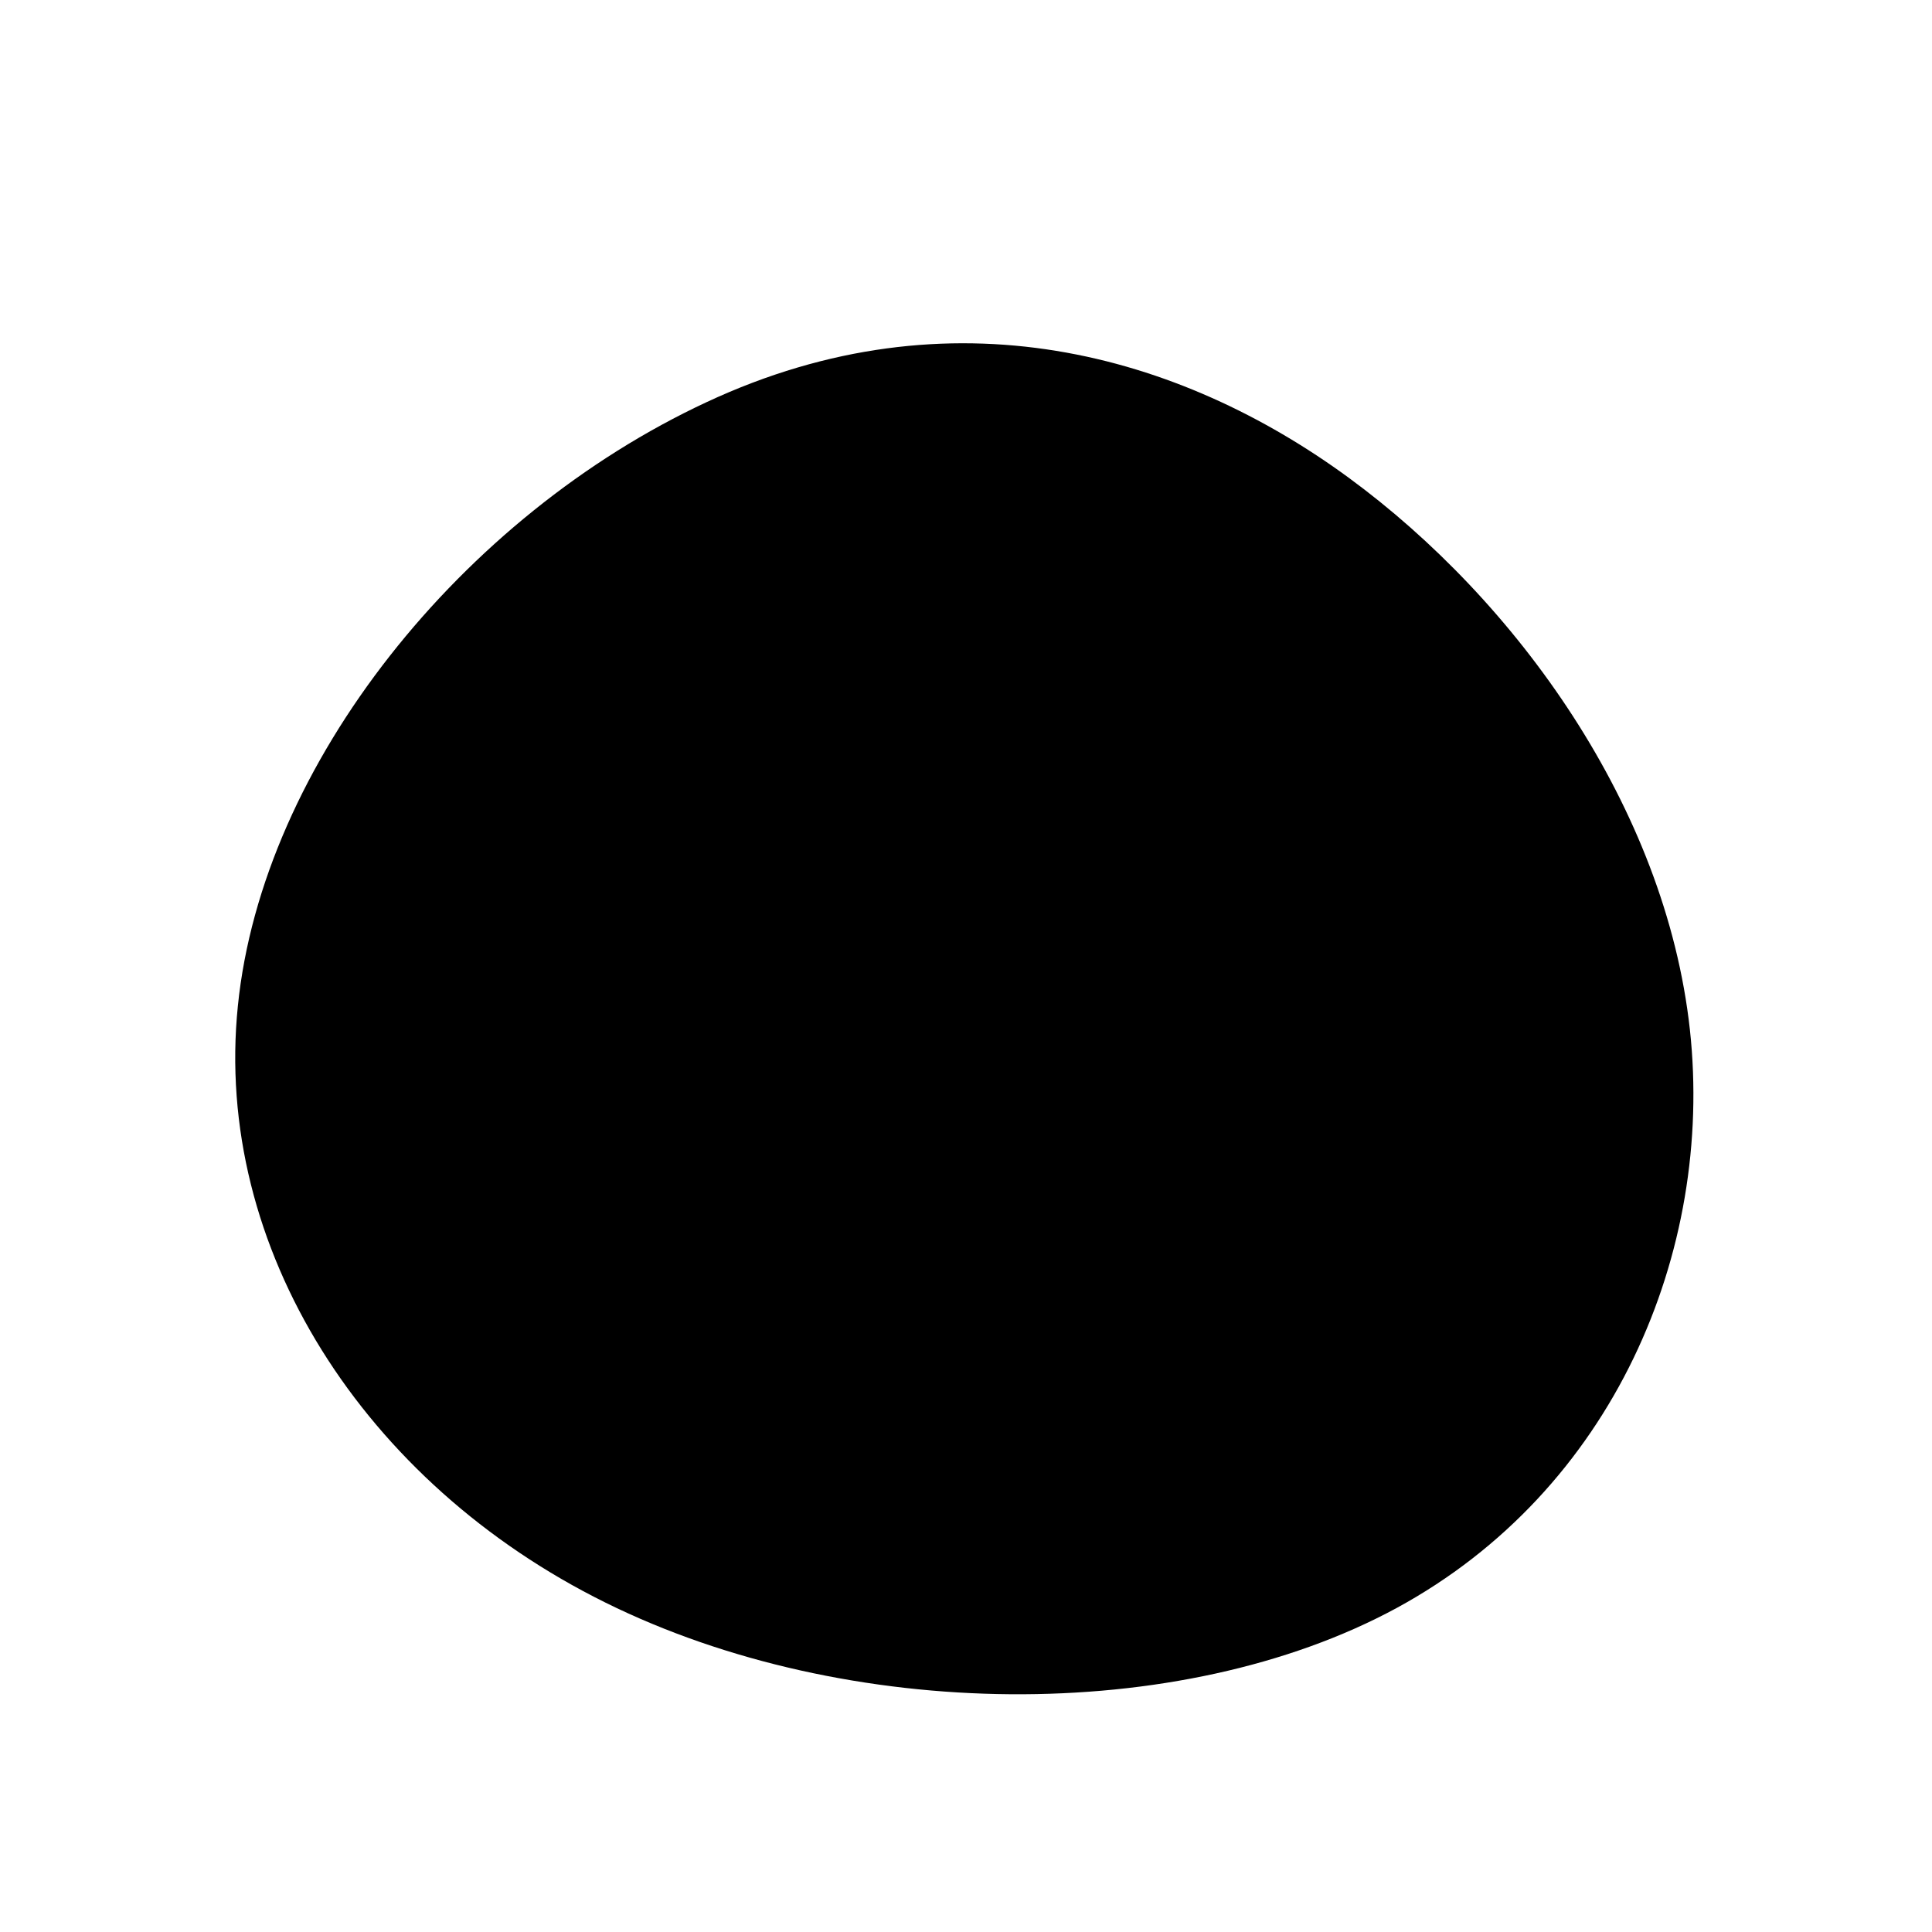
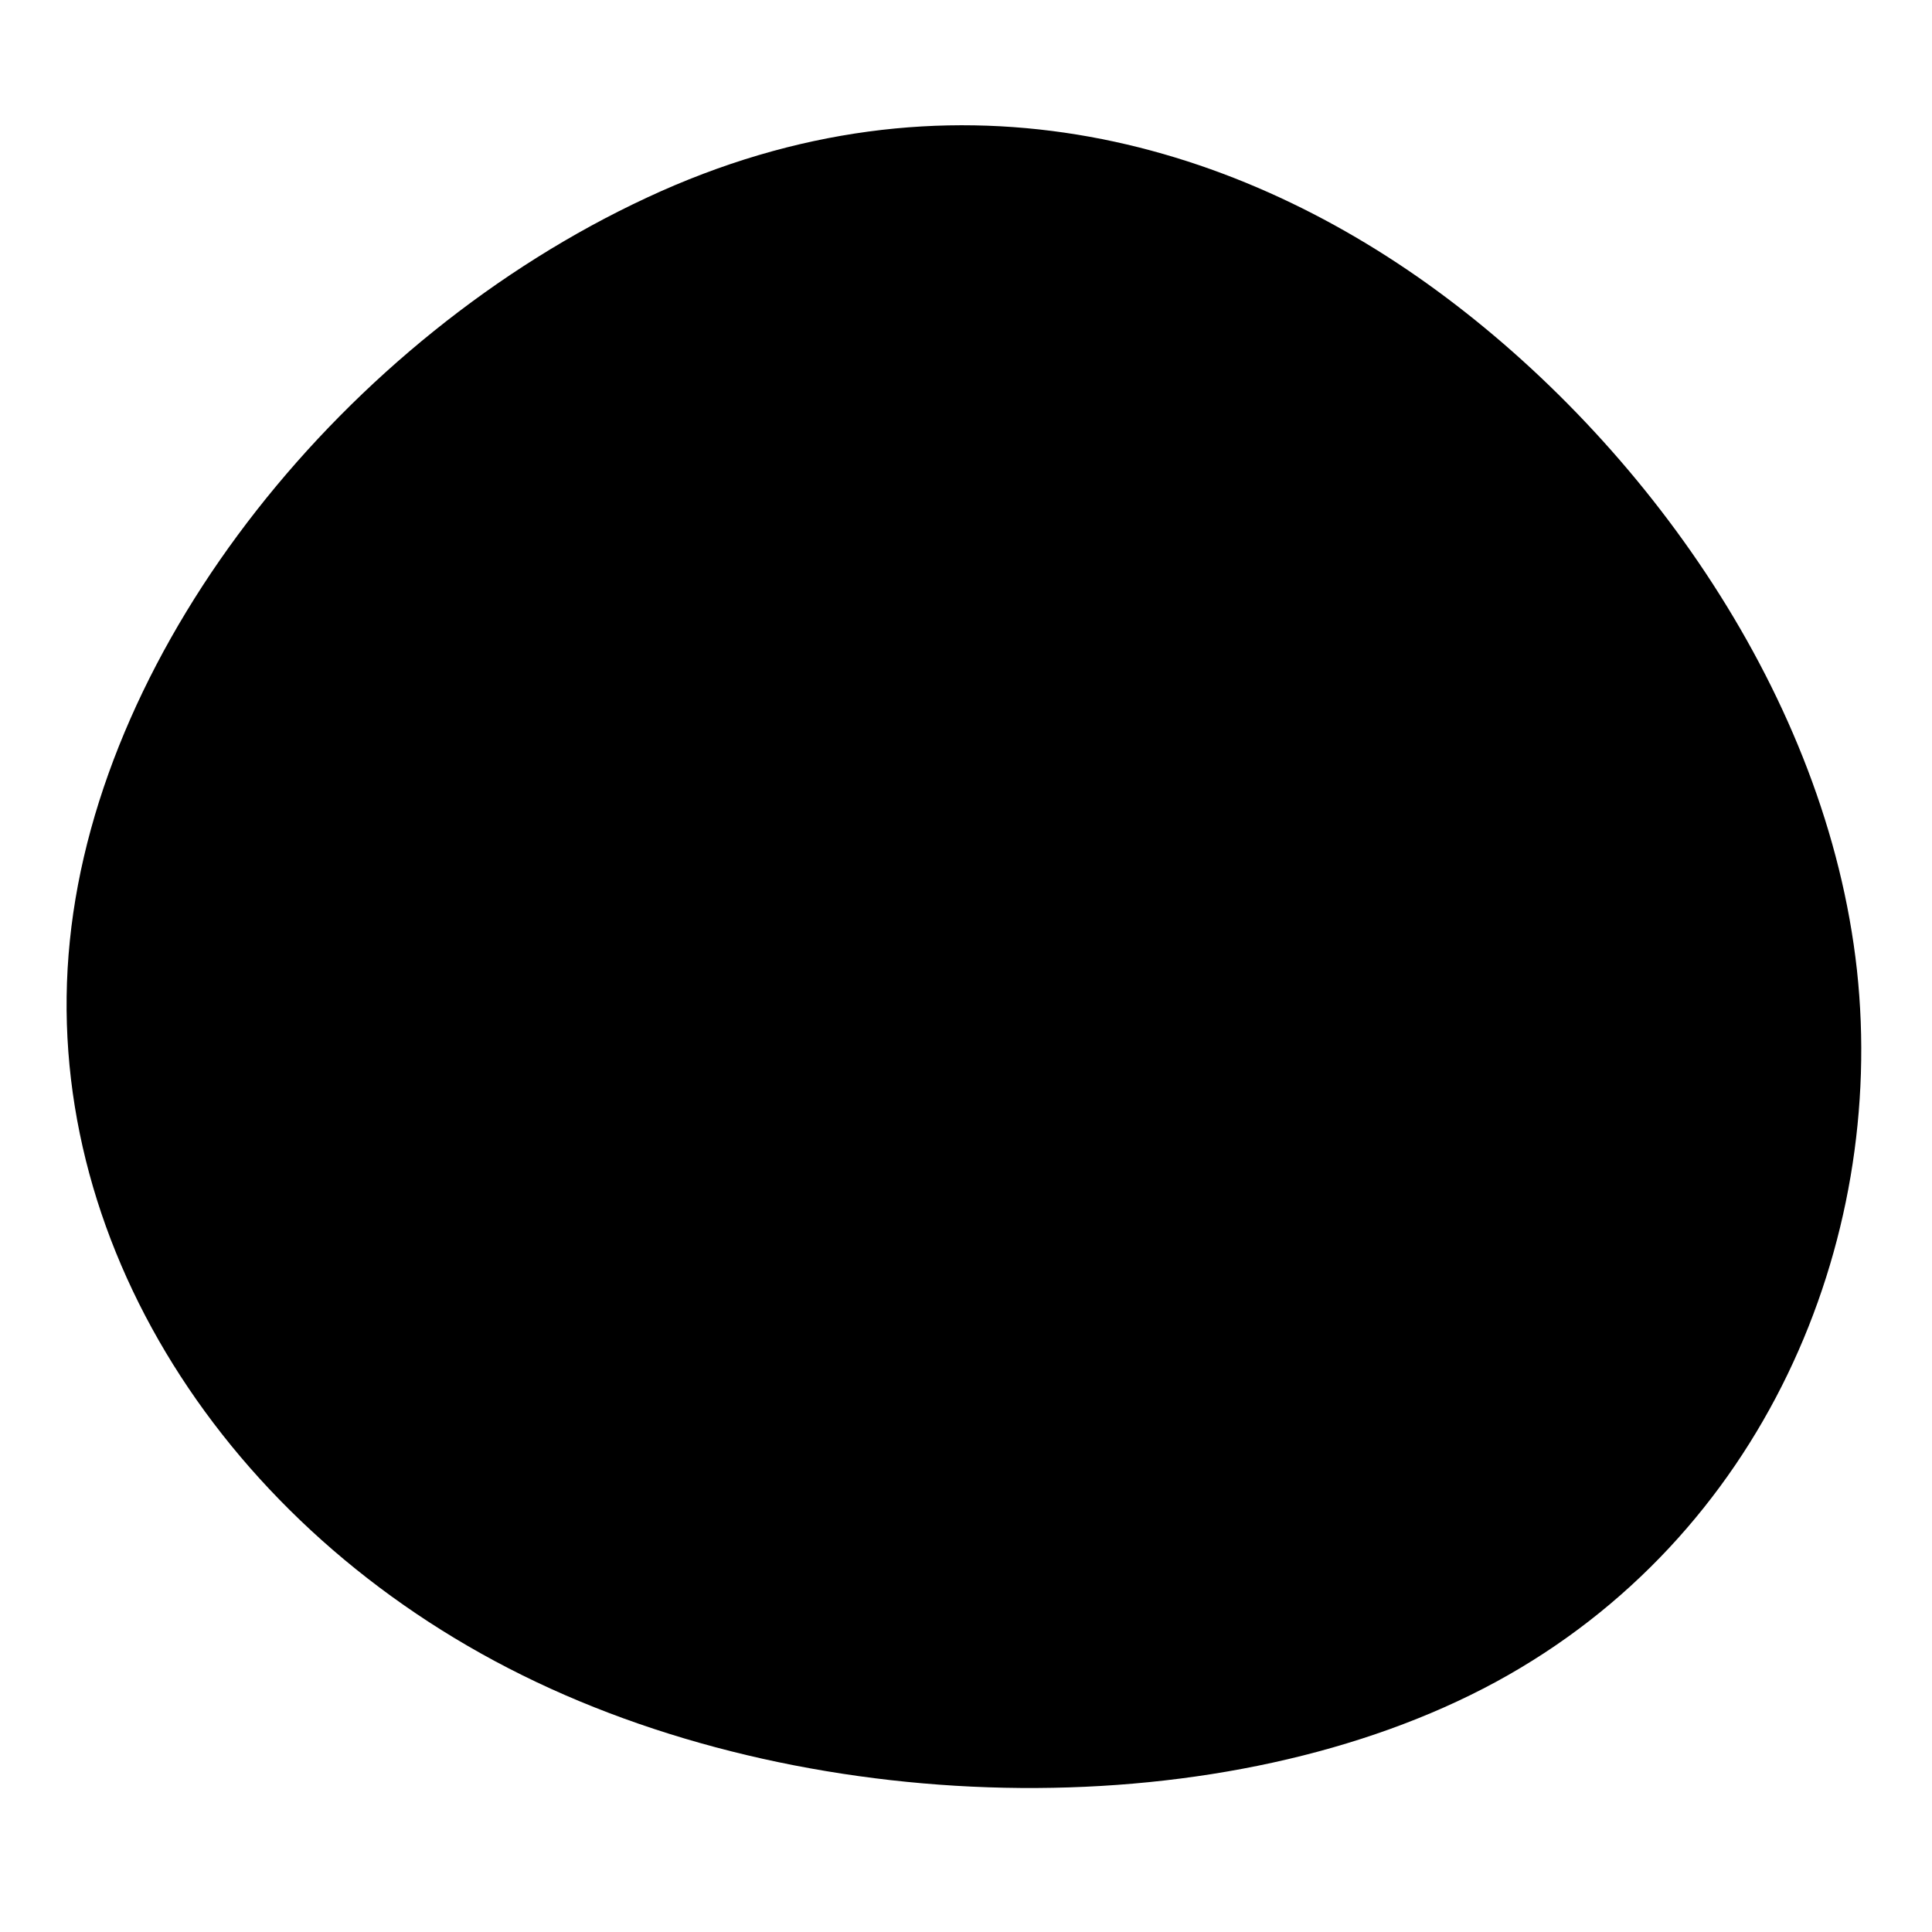
- <svg xmlns="http://www.w3.org/2000/svg" viewBox="0 0 64 64">
+ <svg xmlns="http://www.w3.org/2000/svg" viewBox="6 8 52 52">
  <path fill="#000" d="M44.67 15.82c5.57 4.08 10.5 10.92 11.31 18.29.8 7.37-2.54 15.26-9.72 19.16-7.18 3.89-18.2 3.78-26.2-.18-8.01-3.96-13-11.76-12.18-19.77.81-8.01 7.43-16.23 15.53-20 8.1-3.78 15.69-1.58 21.26 2.5Z" />
  <path fill="#000" d="M41.96 25.03c4.23 3.2 8.28 8.98 7.02 12.92-1.26 3.95-7.84 6.07-14.18 6.46-6.34.4-12.45-.95-15.46-4.78-3.01-3.84-2.92-10.17.55-14.19 3.48-4.02 10.34-5.73 16.32-3.93 2.02.61 3.96 1.64 5.75 3.52Z" />
</svg>
